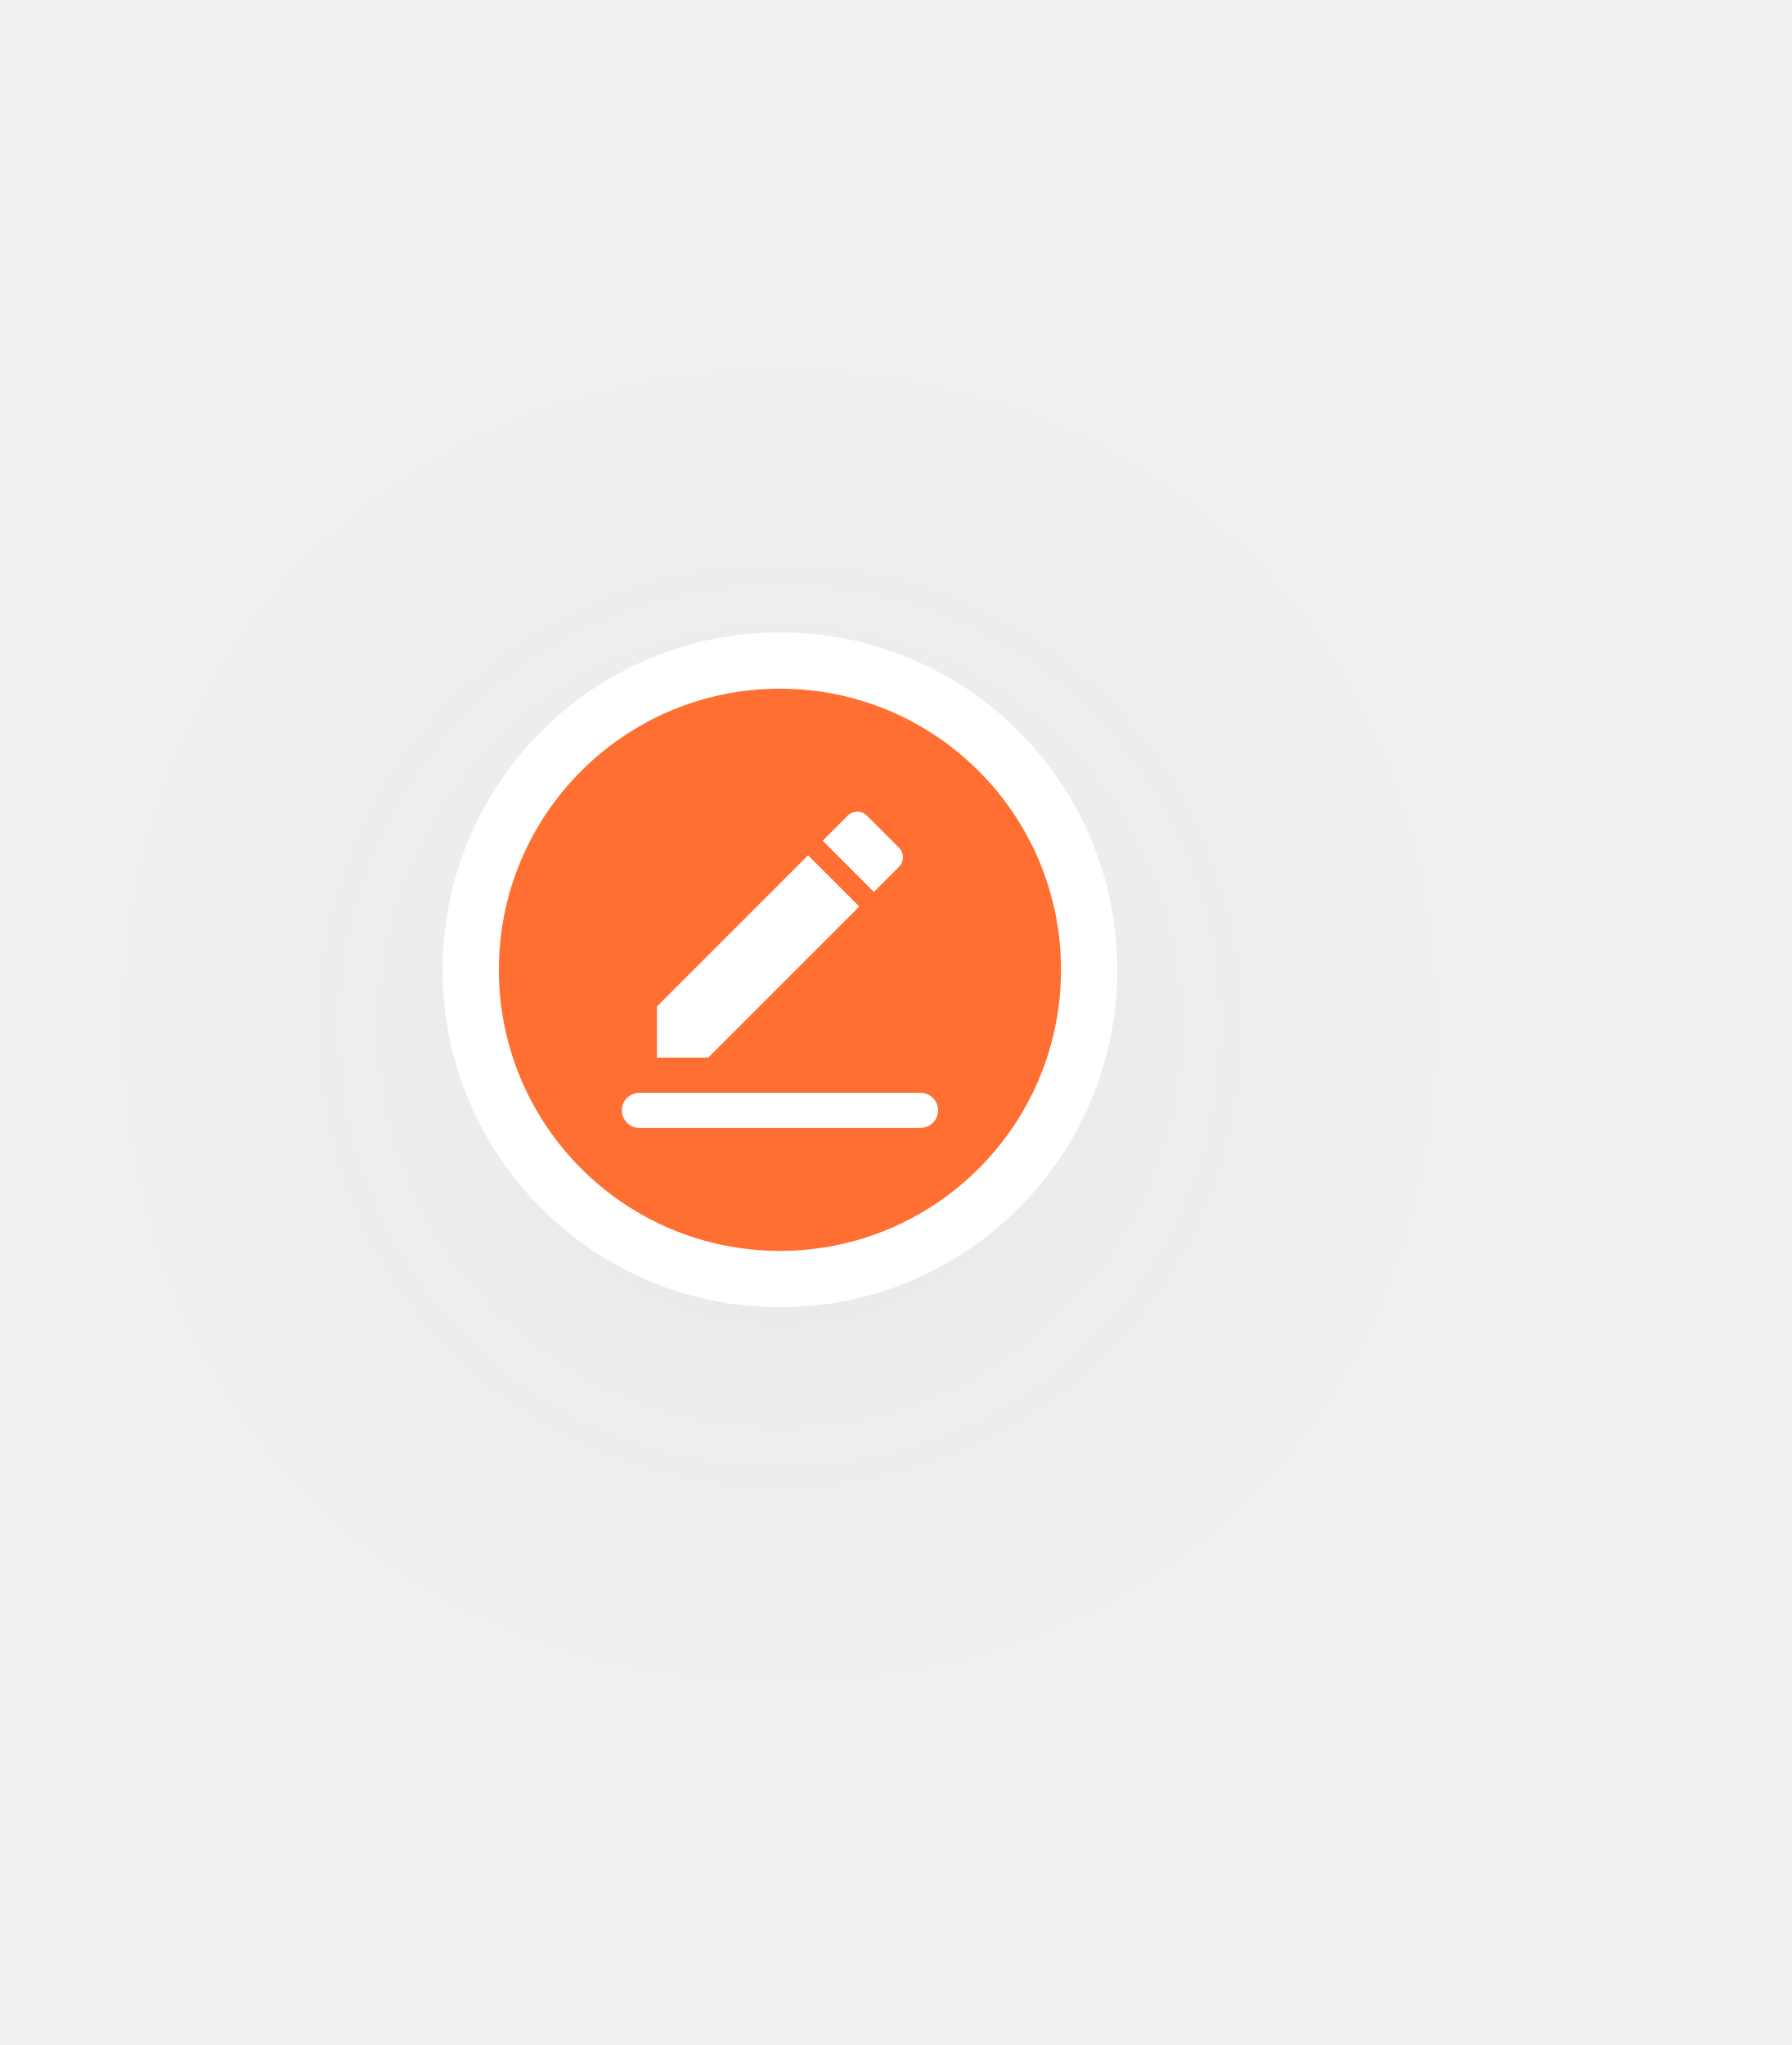
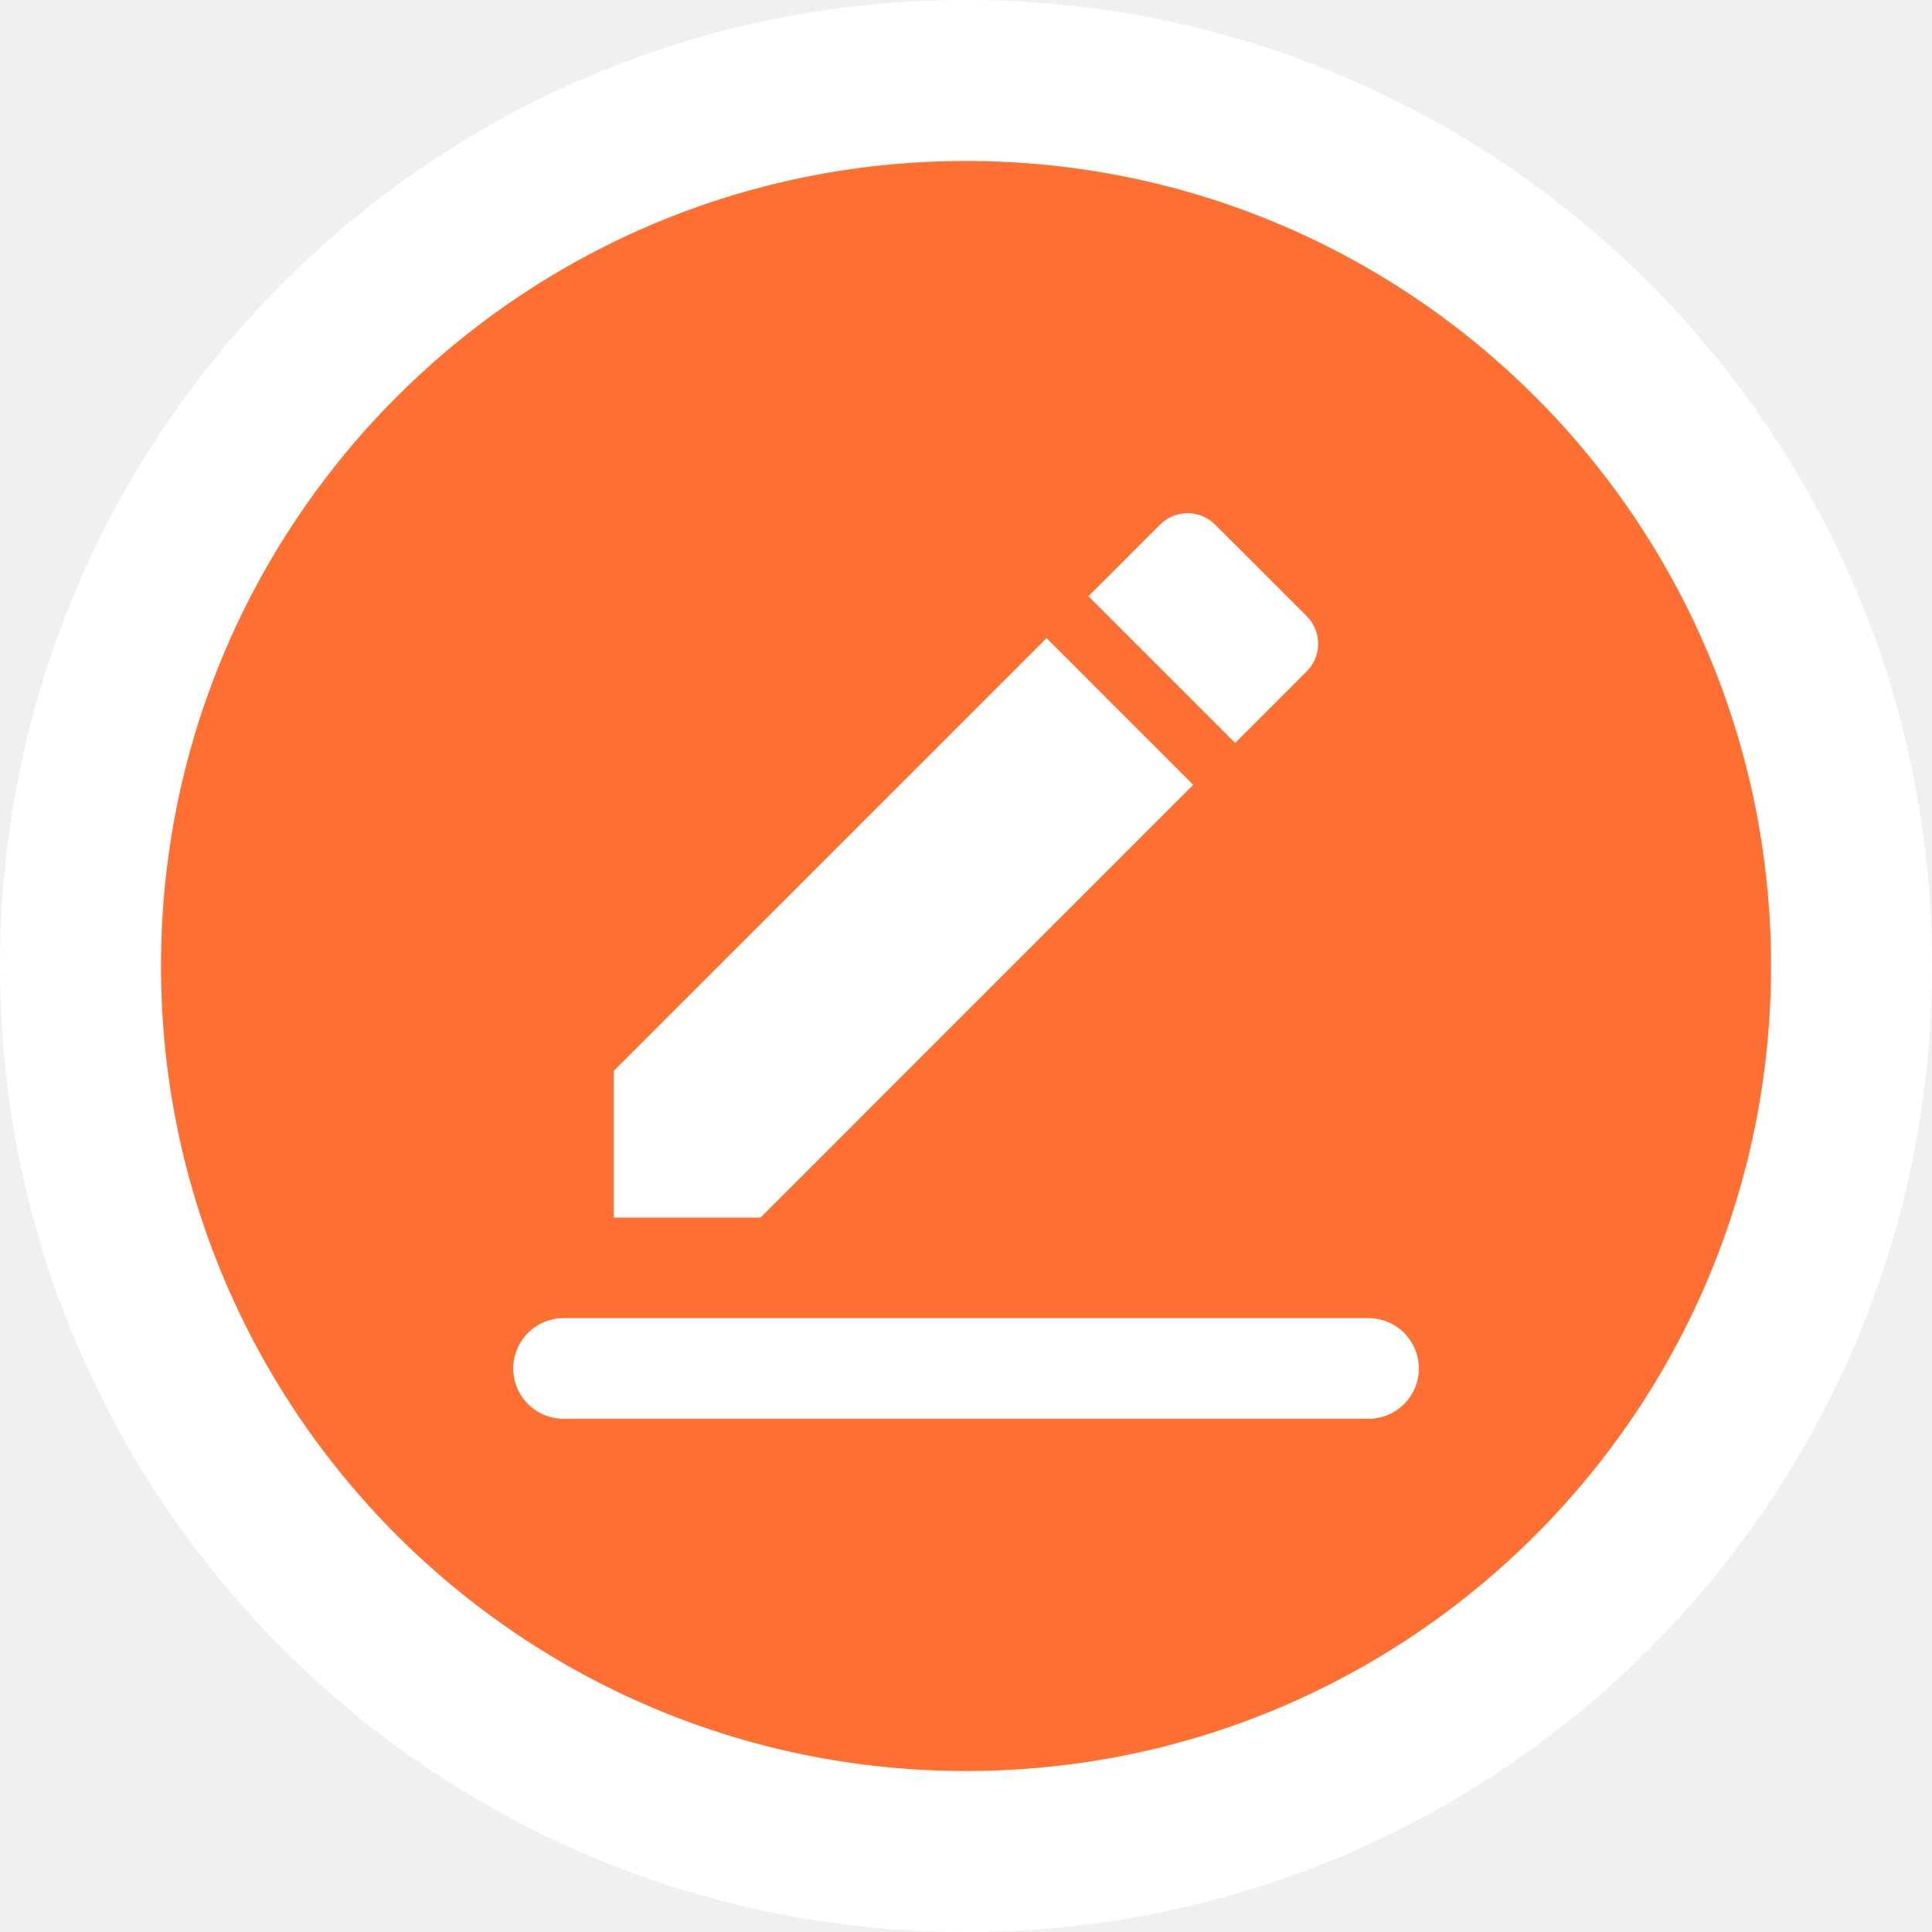
- <svg xmlns="http://www.w3.org/2000/svg" width="85" height="97" viewBox="0 0 85 97" fill="none">
-   <g filter="url(#filter0_d_4039_6136)">
-     <g clip-path="url(#clip0_4039_6136)">
-       <circle cx="37" cy="46" r="14.667" fill="#FF6F31" stroke="white" stroke-width="2.667" />
-       <path d="M31.166 47.736V50.167H33.597L40.764 42.999L38.334 40.569L31.166 47.736ZM42.644 41.12C42.704 41.06 42.751 40.989 42.784 40.91C42.816 40.832 42.833 40.748 42.833 40.663C42.833 40.578 42.816 40.494 42.784 40.416C42.751 40.337 42.704 40.266 42.644 40.206L41.127 38.69C41.067 38.629 40.996 38.582 40.918 38.549C40.839 38.517 40.755 38.5 40.67 38.5C40.585 38.5 40.501 38.517 40.423 38.549C40.345 38.582 40.273 38.629 40.213 38.69L39.028 39.876L41.458 42.306L42.644 41.12Z" fill="white" />
-       <path d="M30.334 52.666H43.667" stroke="white" stroke-width="1.667" stroke-linecap="round" stroke-linejoin="round" />
-     </g>
+ <svg xmlns="http://www.w3.org/2000/svg" width="32" height="32" viewBox="0 0 32 32" fill="none">
+   <g clip-path="url(#clip0_4112_4056)">
+     <circle cx="16" cy="16" r="14.667" fill="#FF6F31" stroke="white" stroke-width="2.667" />
+     <path d="M10.166 17.736V20.167H12.597L19.764 12.999L17.334 10.569L10.166 17.736ZM21.644 11.12C21.704 11.06 21.751 10.989 21.784 10.91C21.816 10.832 21.833 10.748 21.833 10.663C21.833 10.578 21.816 10.494 21.784 10.415C21.751 10.337 21.704 10.266 21.644 10.206L20.127 8.69C20.067 8.629 19.996 8.582 19.918 8.549C19.839 8.517 19.755 8.5 19.67 8.5C19.585 8.5 19.501 8.517 19.423 8.549C19.345 8.582 19.273 8.629 19.213 8.69L18.027 9.875L20.458 12.306L21.644 11.12Z" fill="white" />
+     <path d="M9.334 22.666H22.667" stroke="white" stroke-width="1.667" stroke-linecap="round" stroke-linejoin="round" />
  </g>
  <defs>
-     <filter id="filter0_d_4039_6136" x="-11" y="0.667" width="96" height="96" filterUnits="userSpaceOnUse" color-interpolation-filters="sRGB">
-       <feFlood flood-opacity="0" result="BackgroundImageFix" />
-       <feColorMatrix in="SourceAlpha" type="matrix" values="0 0 0 0 0 0 0 0 0 0 0 0 0 0 0 0 0 0 127 0" result="hardAlpha" />
-       <feOffset dy="2.667" />
-       <feGaussianBlur stdDeviation="16" />
-       <feComposite in2="hardAlpha" operator="out" />
-       <feColorMatrix type="matrix" values="0 0 0 0 0.18 0 0 0 0 0.176 0 0 0 0 0.169 0 0 0 0.05 0" />
-       <feBlend mode="normal" in2="BackgroundImageFix" result="effect1_dropShadow_4039_6136" />
-       <feBlend mode="normal" in="SourceGraphic" in2="effect1_dropShadow_4039_6136" result="shape" />
-     </filter>
-     <clipPath id="clip0_4039_6136">
-       <rect x="21" y="30" width="32" height="32" rx="16" fill="white" />
+     <clipPath id="clip0_4112_4056">
+       <rect width="32" height="32" rx="16" fill="white" />
    </clipPath>
  </defs>
</svg>
